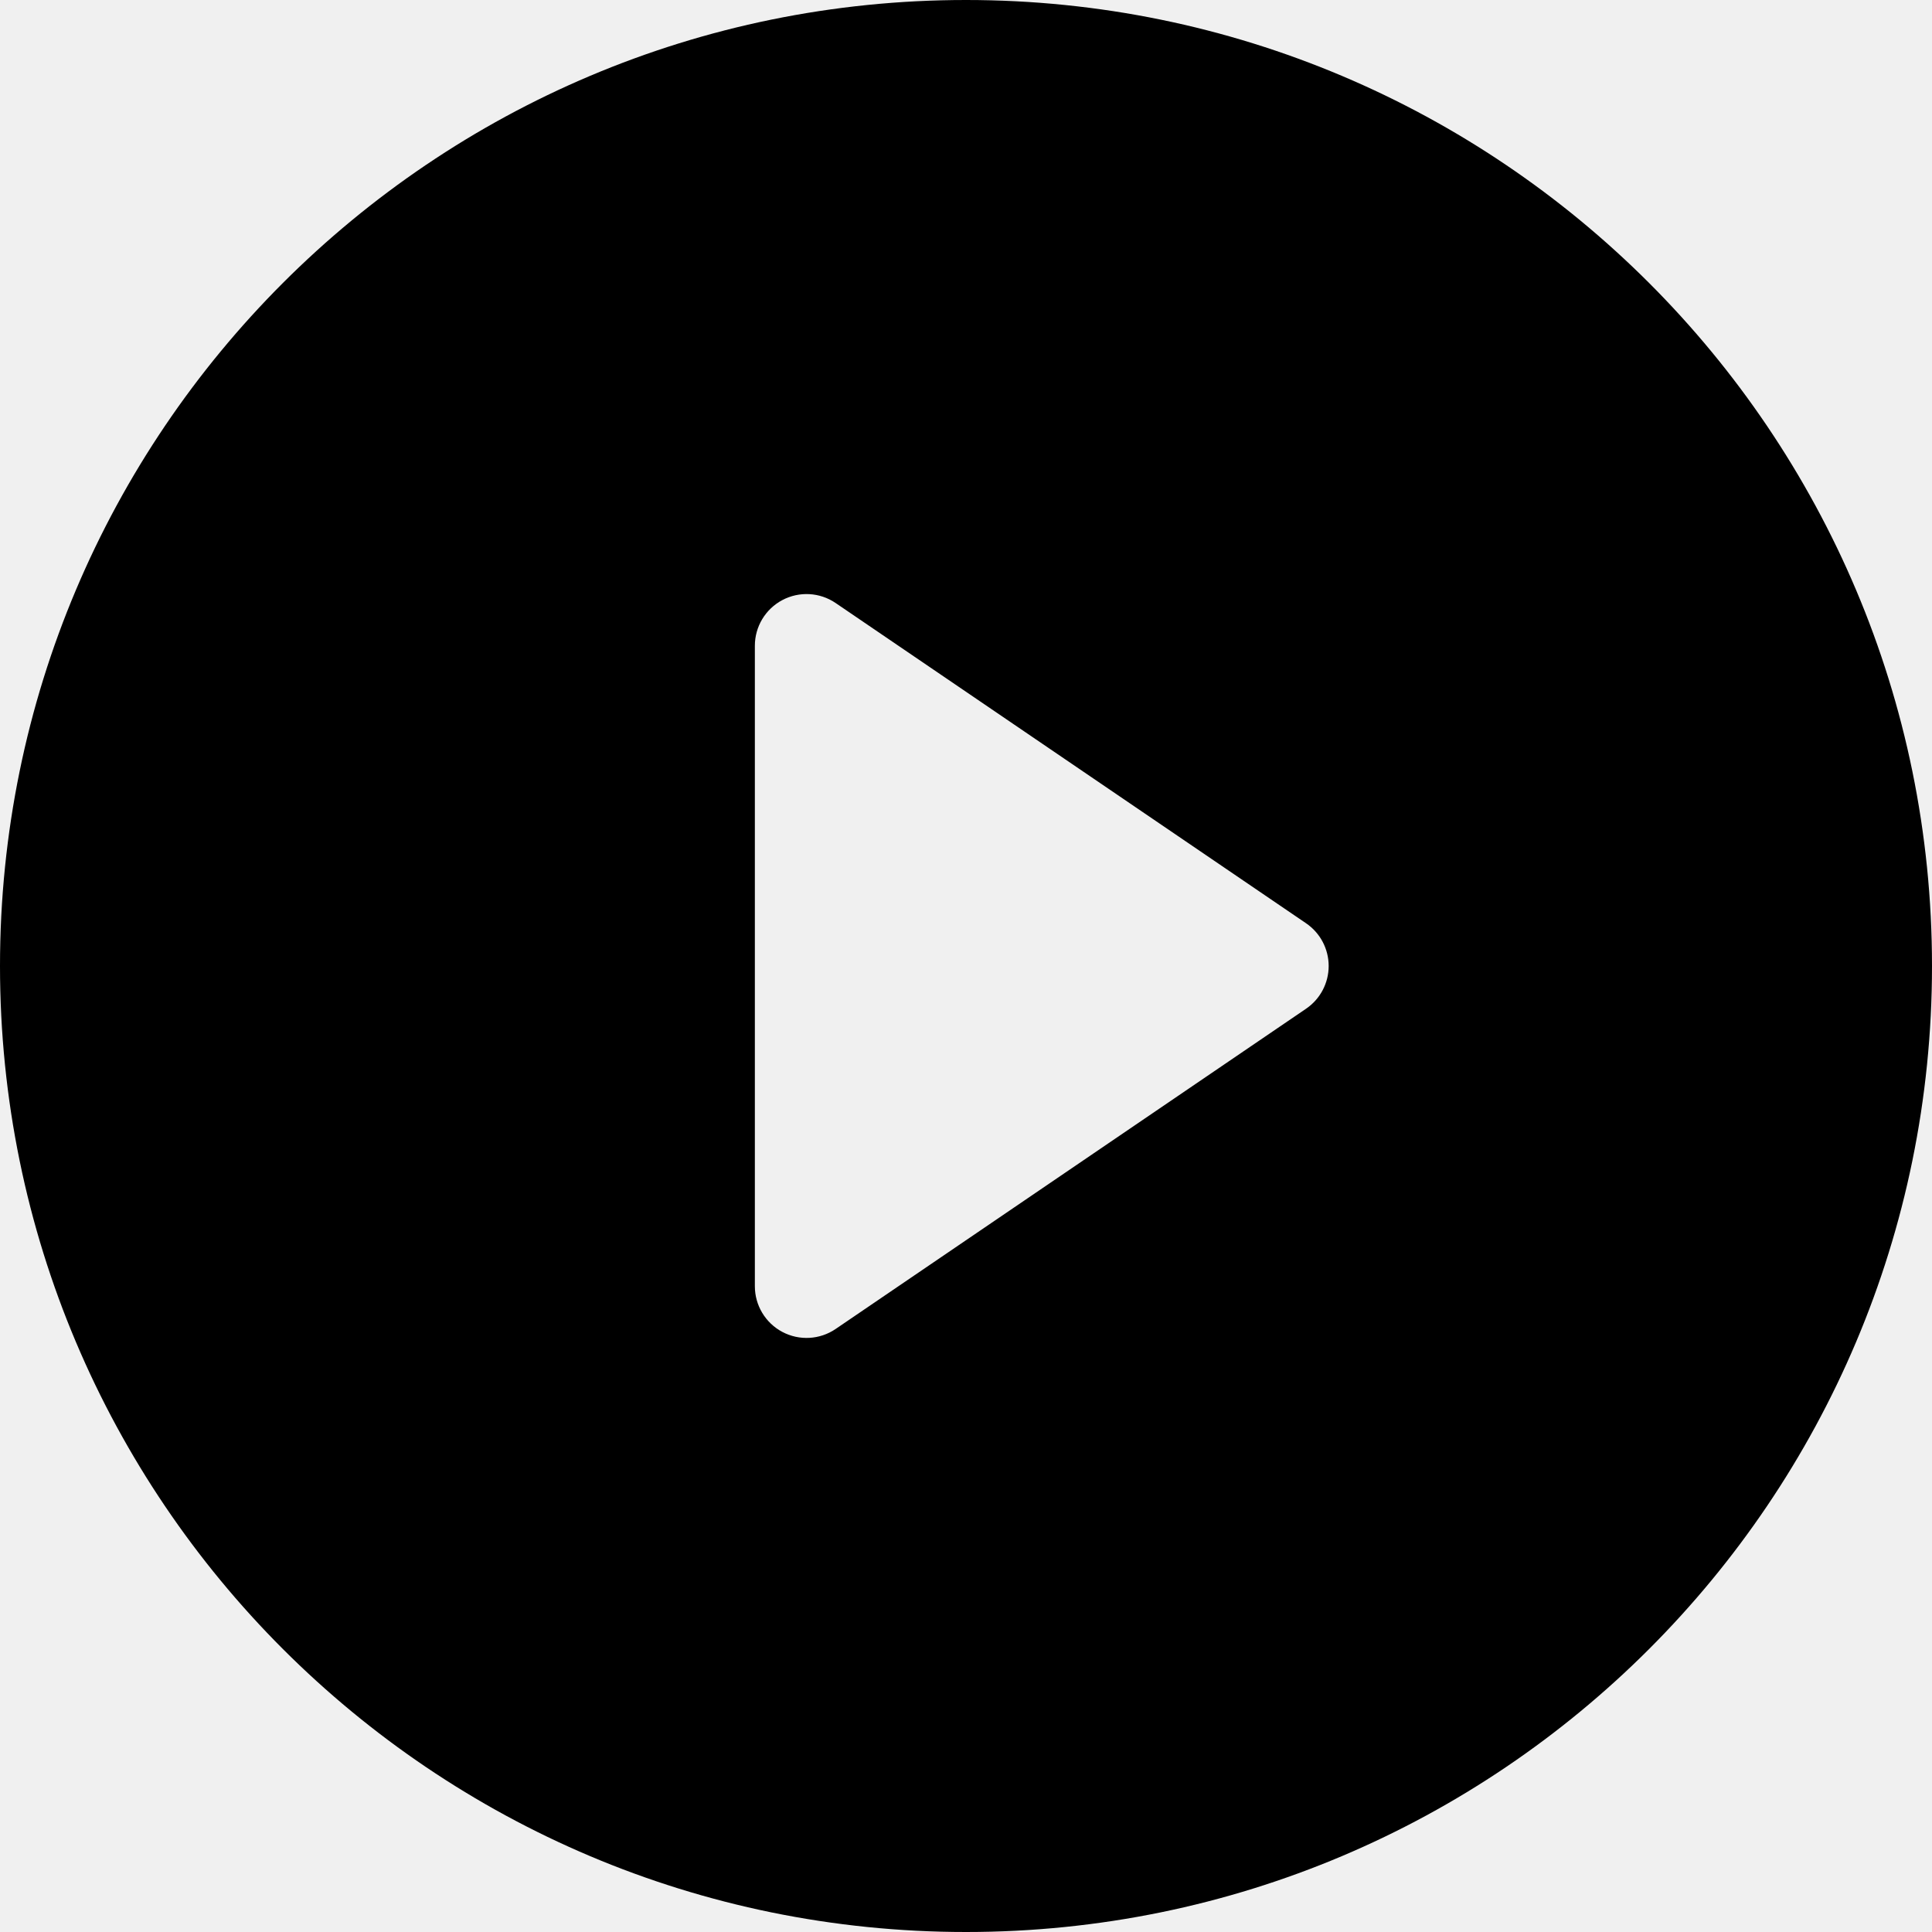
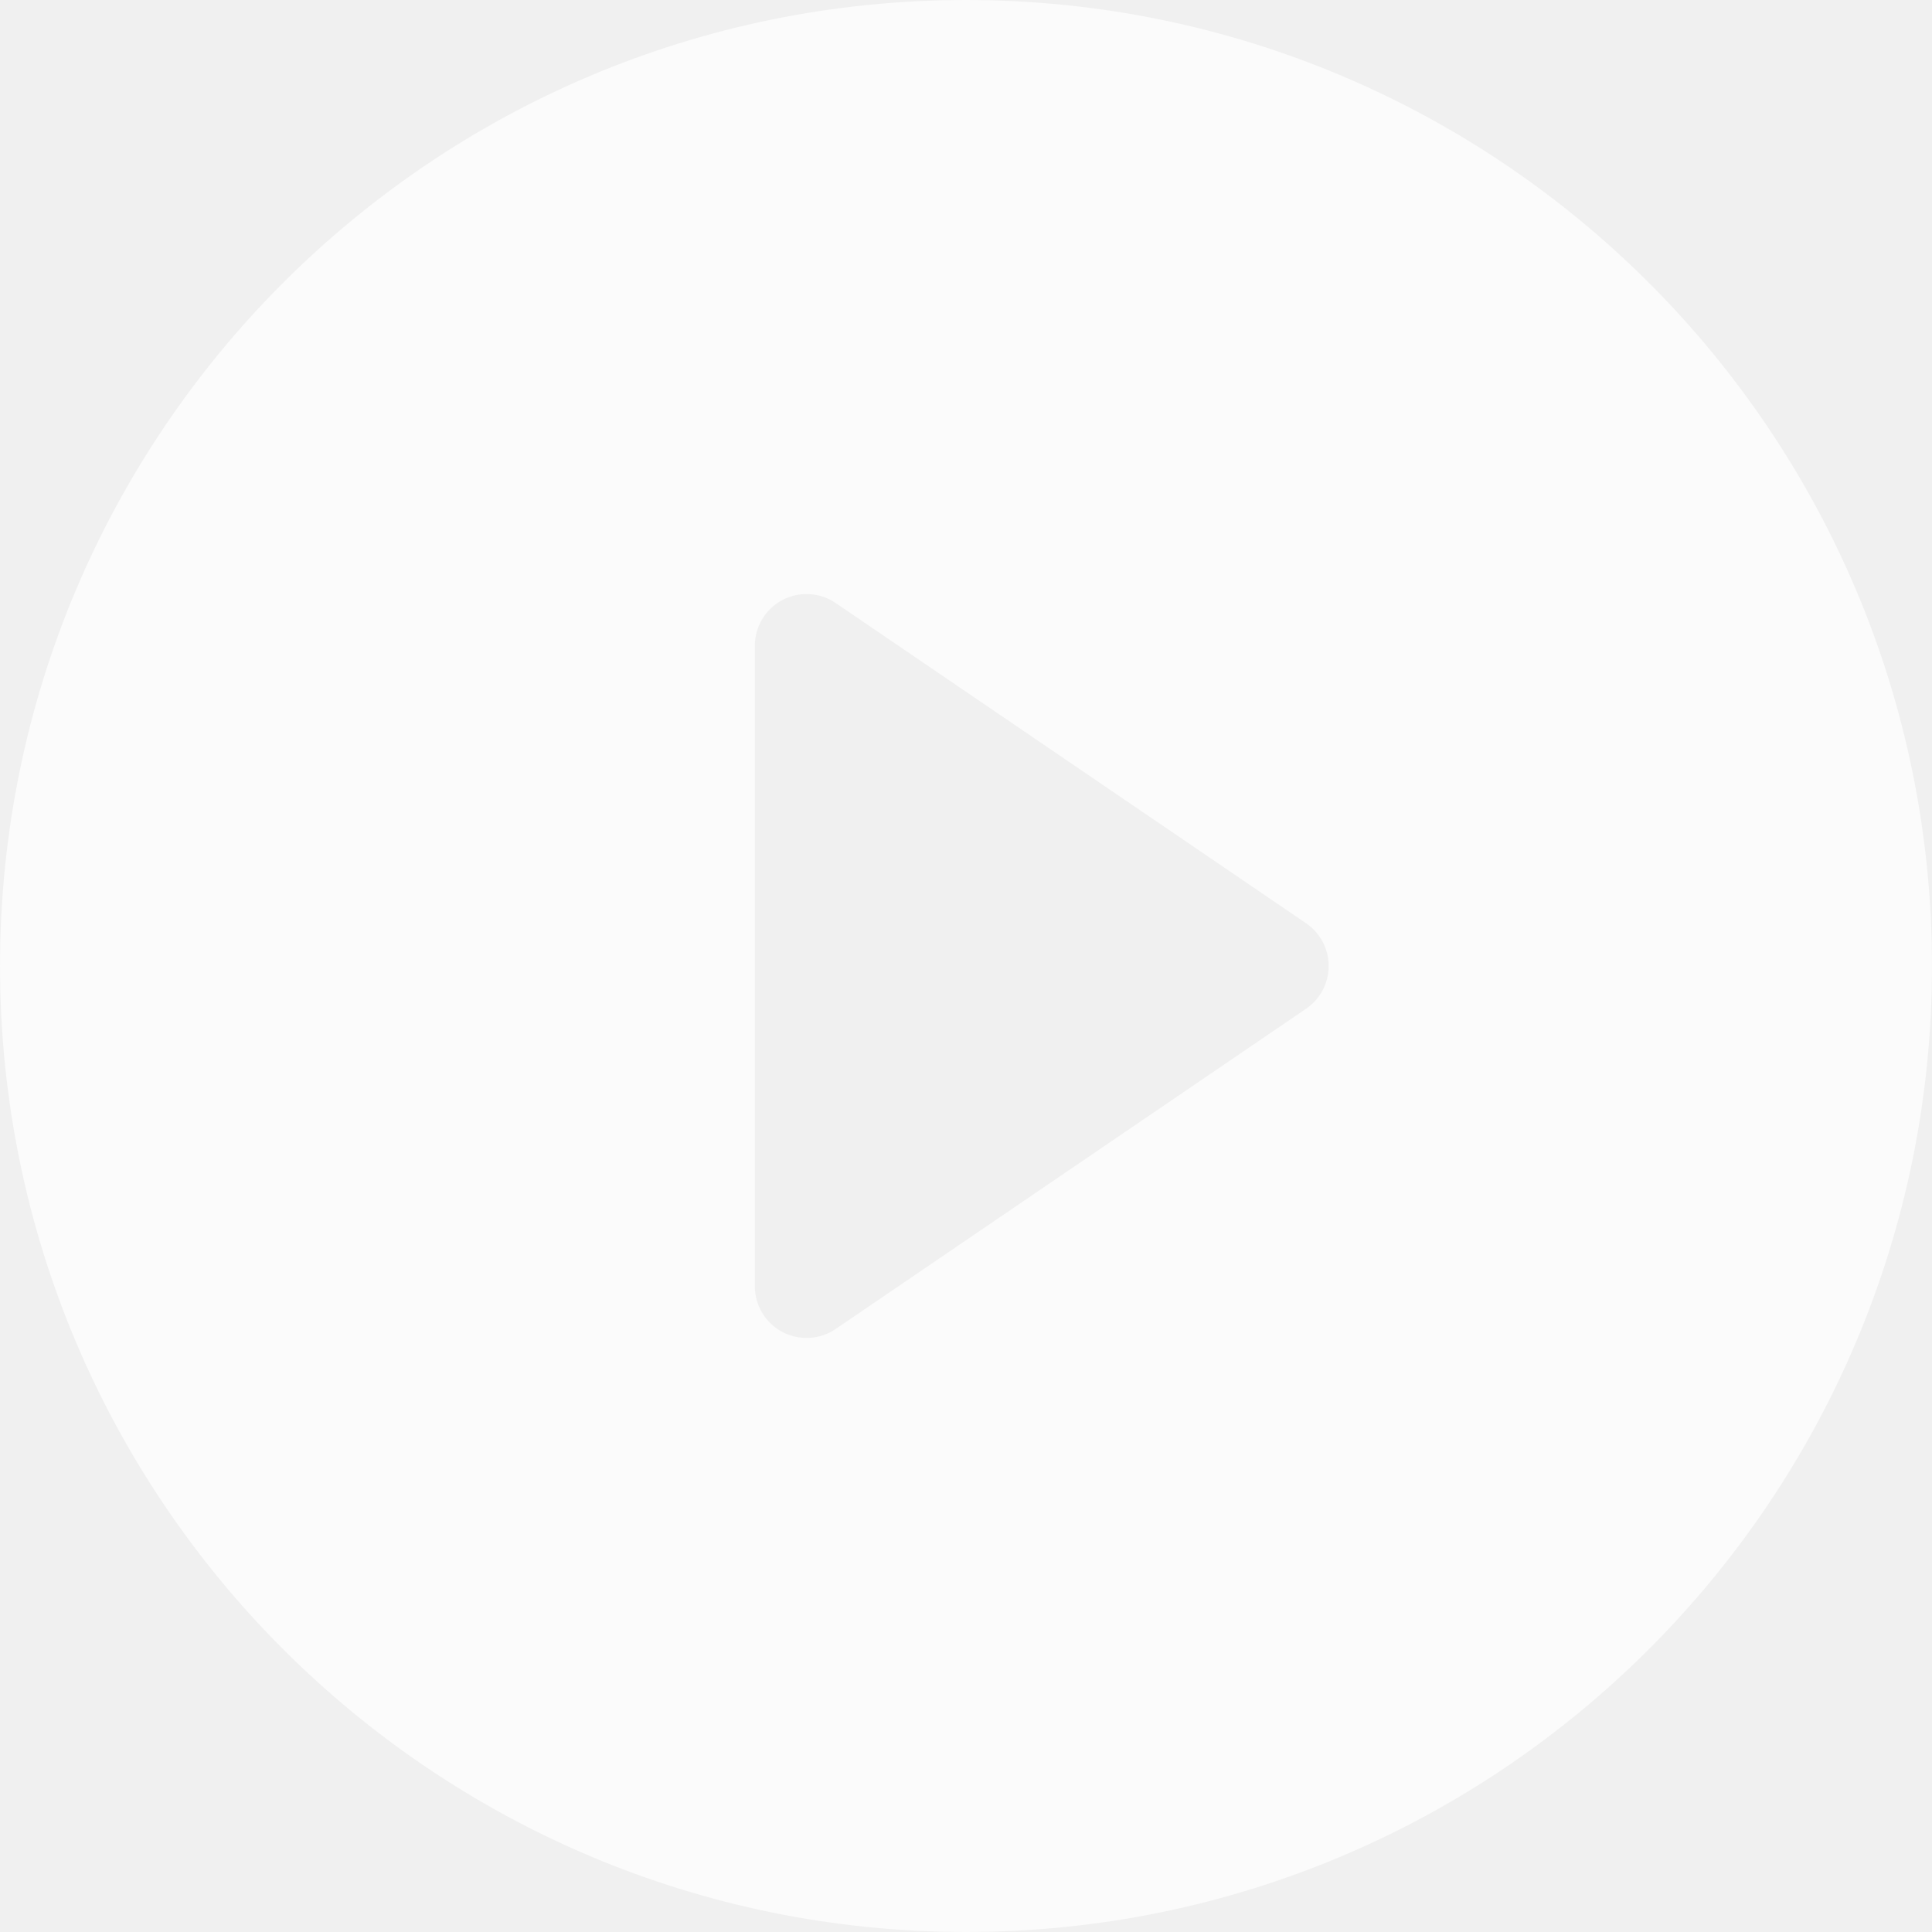
<svg xmlns="http://www.w3.org/2000/svg" version="1.1" id="Layer_1" x="0px" y="0px" viewBox="0 0 459 459" style="enable-background:new 0 0 459 459;" xml:space="preserve">
  <g>
    <g>
-       <path d="M229.5,0C102.751,0,0,102.751,0,229.5S102.751,459,229.5,459S459,356.249,459,229.5S356.249,0,229.5,0z M310.292,239.651    l-111.764,76.084c-3.761,2.56-8.63,2.831-12.652,0.704c-4.022-2.128-6.538-6.305-6.538-10.855V153.416    c0-4.55,2.516-8.727,6.538-10.855c4.022-2.127,8.891-1.857,12.652,0.704l111.764,76.084c3.359,2.287,5.37,6.087,5.37,10.151    C315.662,233.564,313.652,237.364,310.292,239.651z" />
+       <path fill="#fff" fill-opacity="0.7" d="M229.5,0C102.751,0,0,102.751,0,229.5S102.751,459,229.5,459S459,356.249,459,229.5S356.249,0,229.5,0z M310.292,239.651    l-111.764,76.084c-3.761,2.56-8.63,2.831-12.652,0.704c-4.022-2.128-6.538-6.305-6.538-10.855V153.416    c0-4.55,2.516-8.727,6.538-10.855c4.022-2.127,8.891-1.857,12.652,0.704l111.764,76.084c3.359,2.287,5.37,6.087,5.37,10.151    C315.662,233.564,313.652,237.364,310.292,239.651z" />
    </g>
  </g>
  <g>
</g>
  <g>
</g>
  <g>
</g>
  <g>
</g>
  <g>
</g>
  <g>
</g>
  <g>
</g>
  <g>
</g>
  <g>
</g>
  <g>
</g>
  <g>
</g>
  <g>
</g>
  <g>
</g>
  <g>
</g>
  <g>
</g>
</svg>
